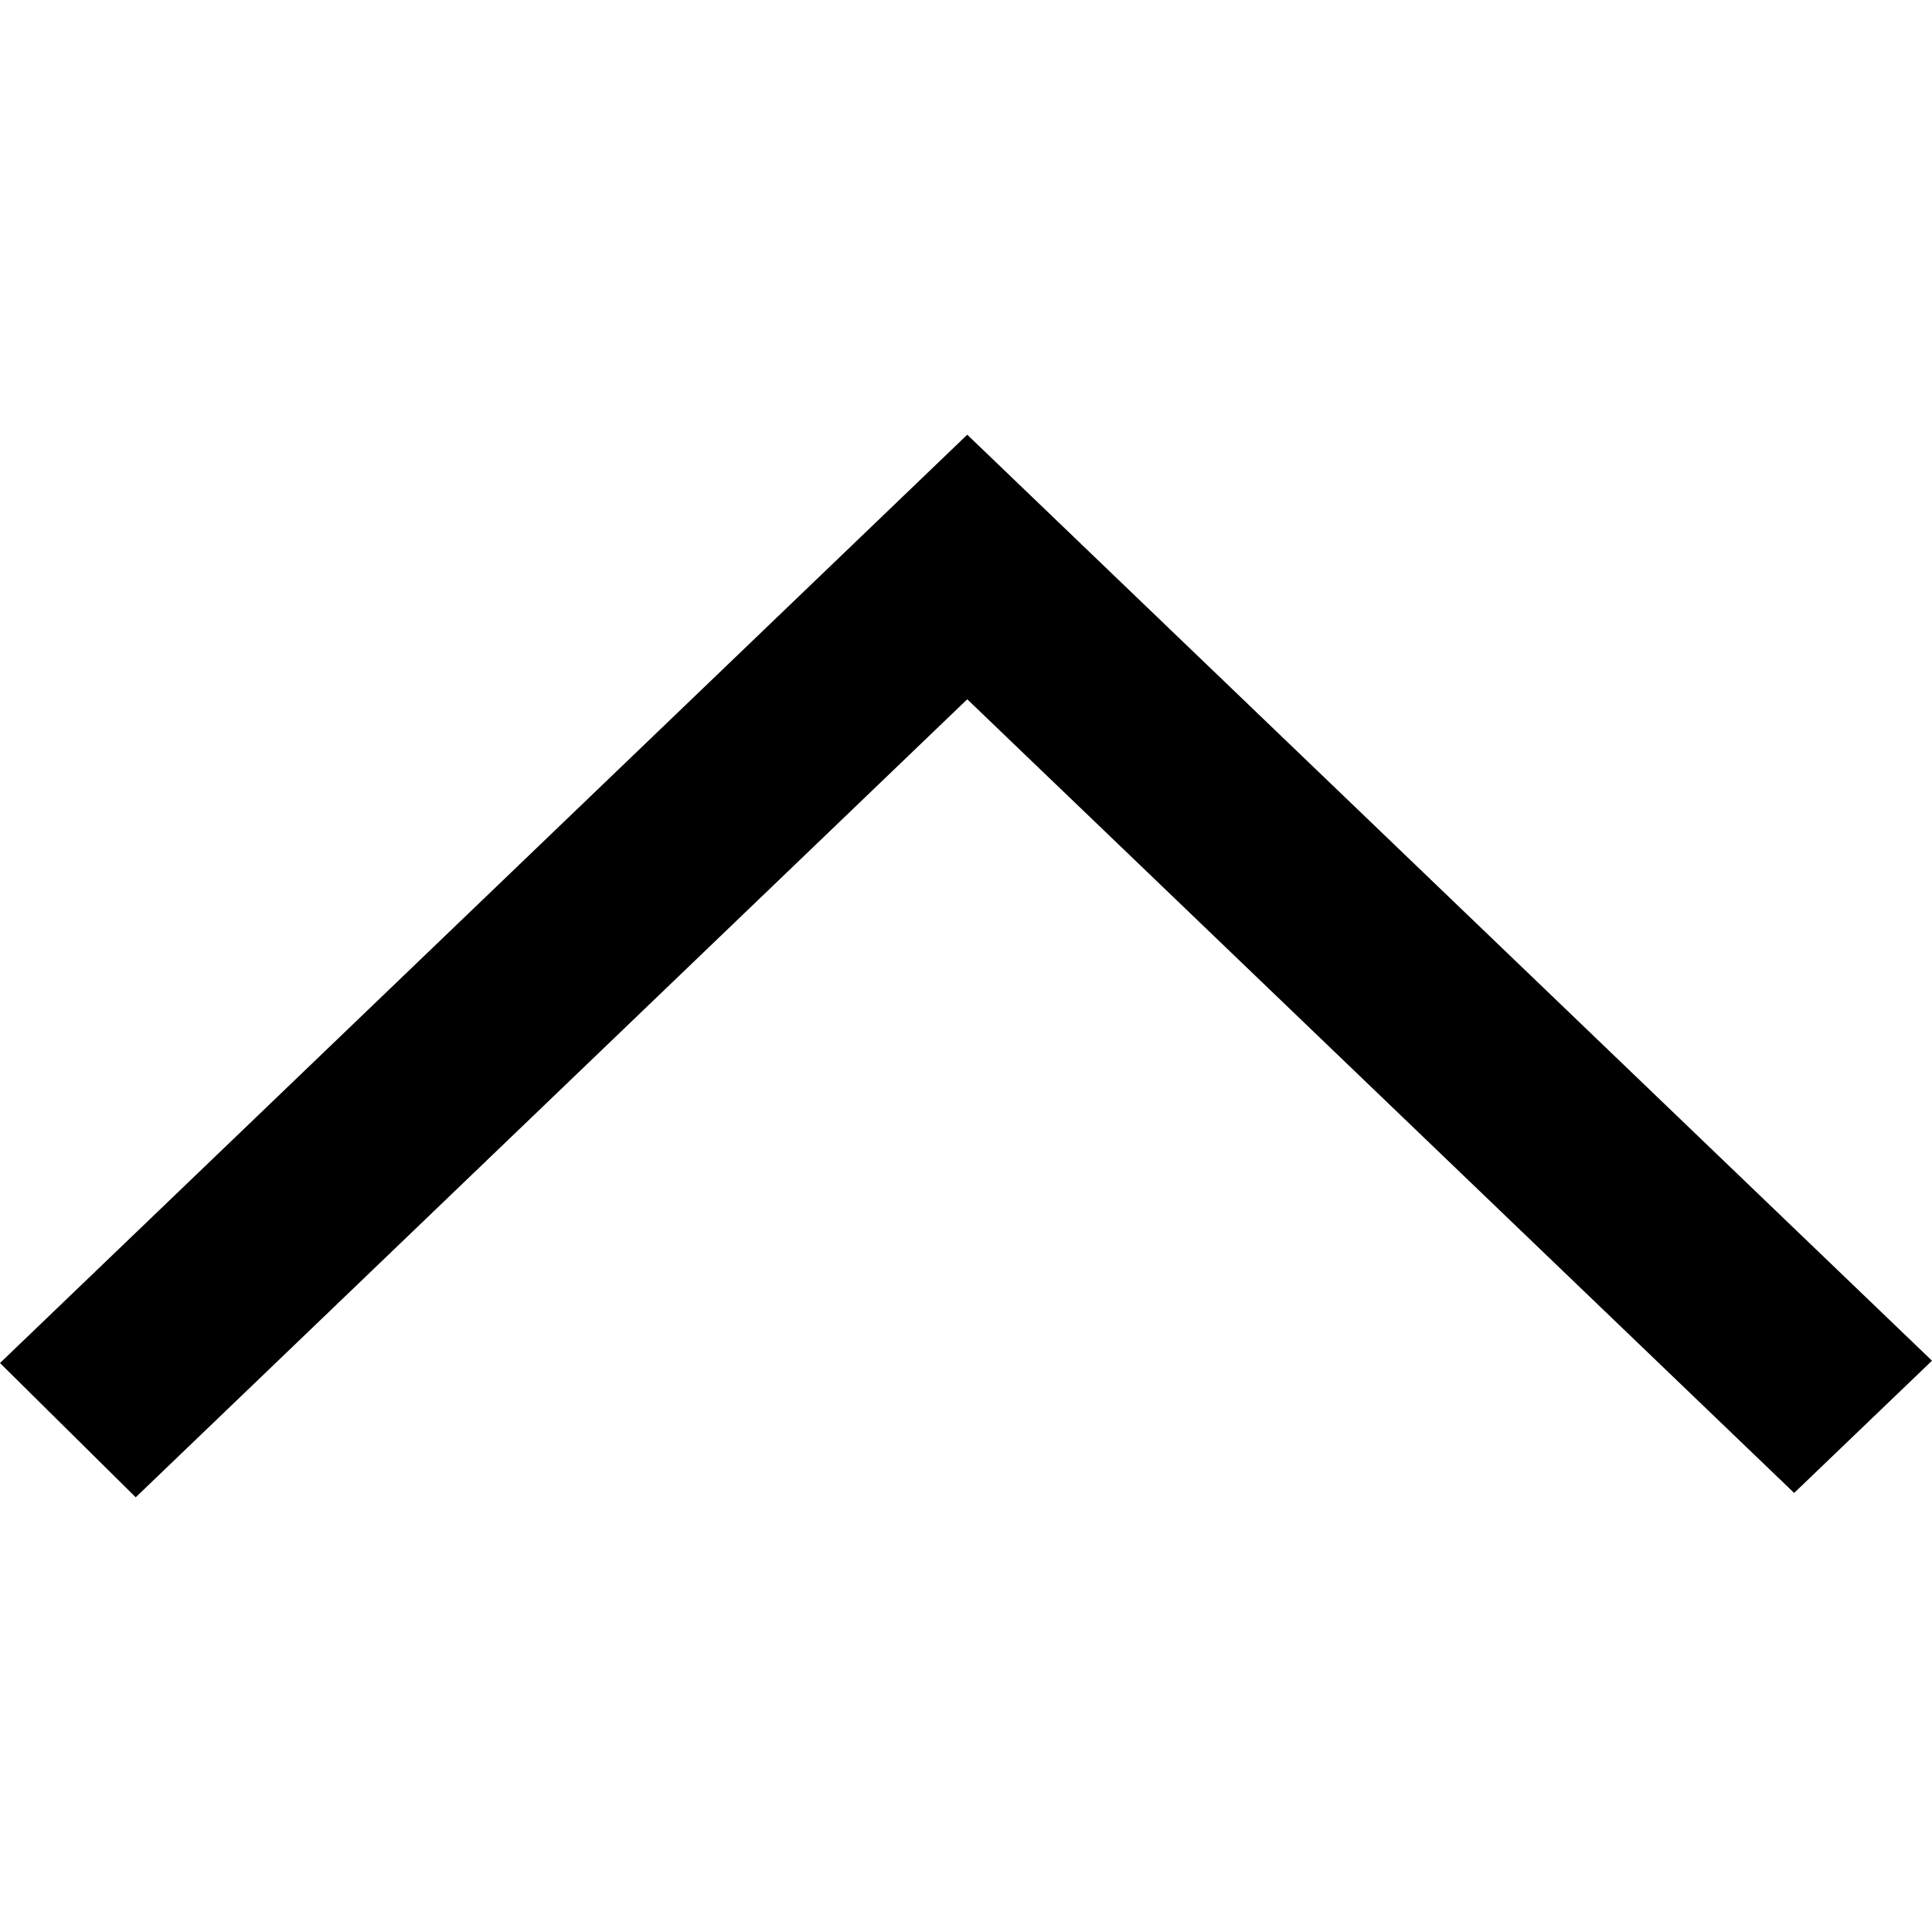
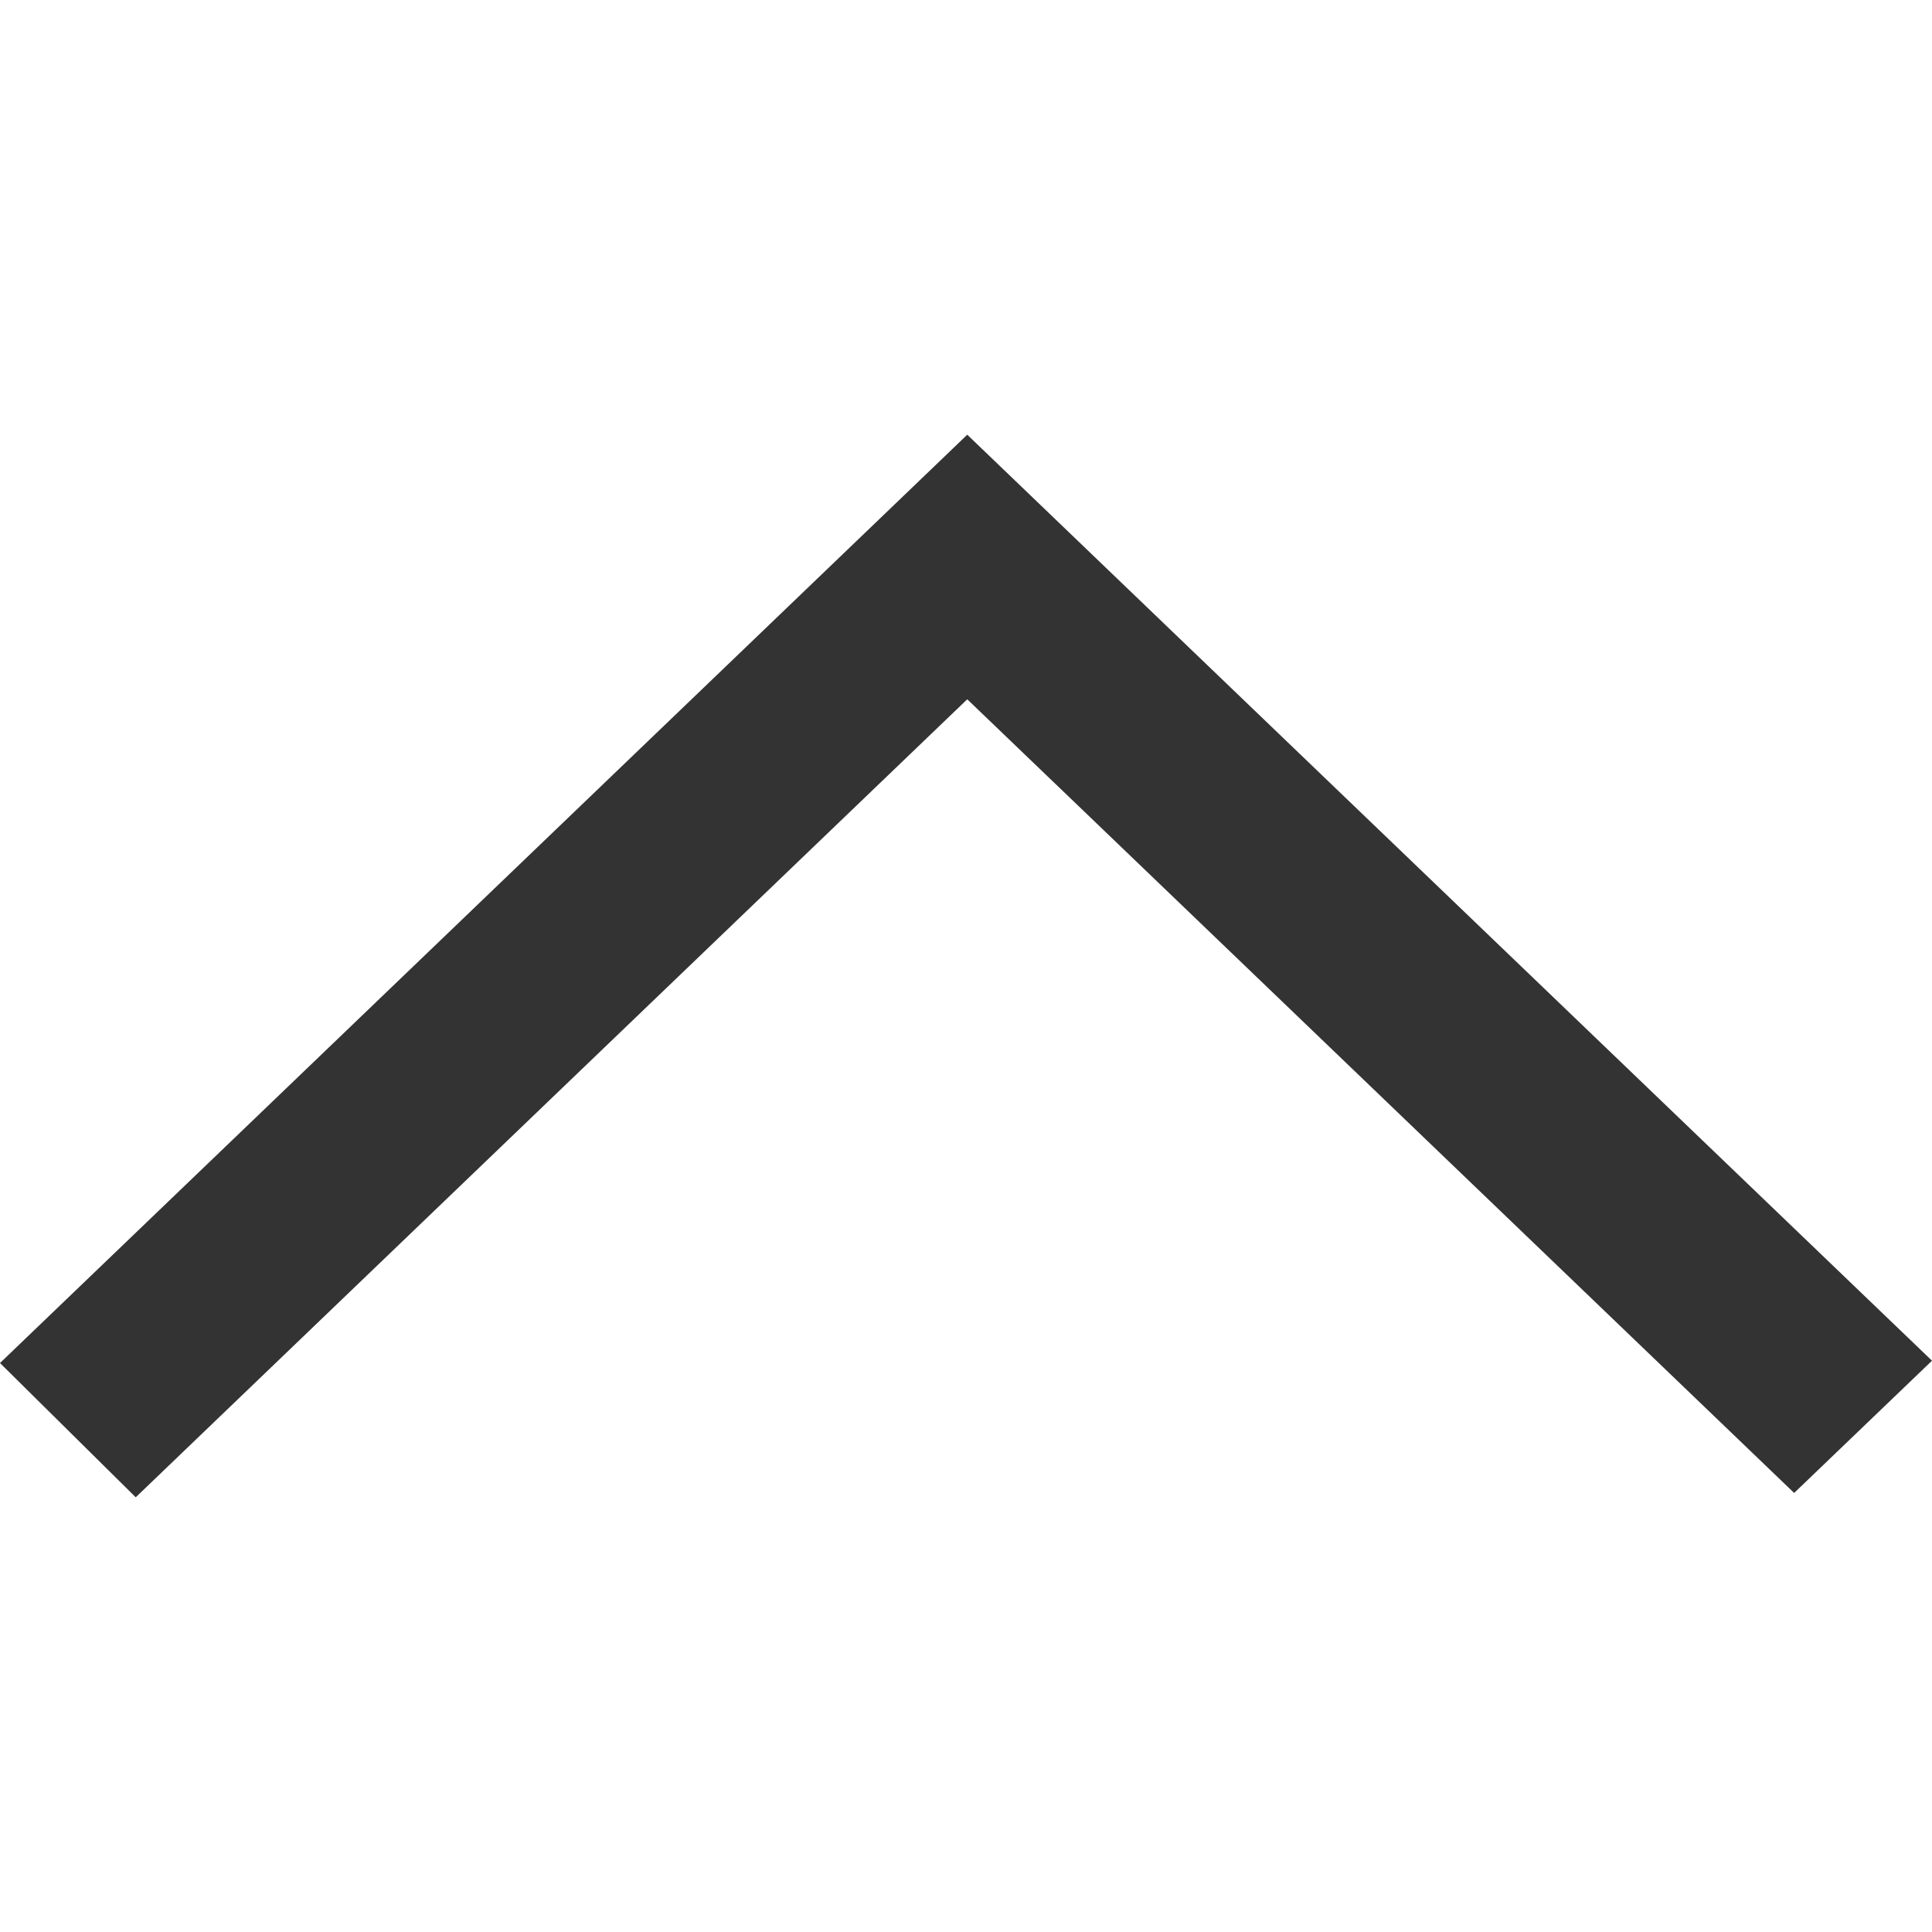
- <svg xmlns="http://www.w3.org/2000/svg" width="800px" height="800px" viewBox="0 -4.5 20 20" version="1.1">
+ <svg xmlns="http://www.w3.org/2000/svg" width="28px" height="28px" viewBox="0 -4.5 20 20" version="1.1">
  <defs>

</defs>
  <g id="Page-1" stroke="none" stroke-width="1" fill="none" fill-rule="evenodd">
-     <g id="Dribbble-Light-Preview" transform="translate(-140, -6683)" fill="#000000">
+     <g id="Dribbble-Light-Preview" transform="translate(-140, -6683)" fill="#333333">
      <g id="icons" transform="translate(56, 160)">
        <path d="M84,6532.61 L85.405,6534 L94.013,6525.739 L94.931,6526.62 L94.926,6526.615 L102.573,6533.955 L104,6532.586 C101.886,6530.557 95.985,6524.893 94.013,6523 C92.547,6524.406 93.976,6523.035 84,6532.61" id="arrow_up-[#340]">

</path>
      </g>
    </g>
  </g>
</svg>
